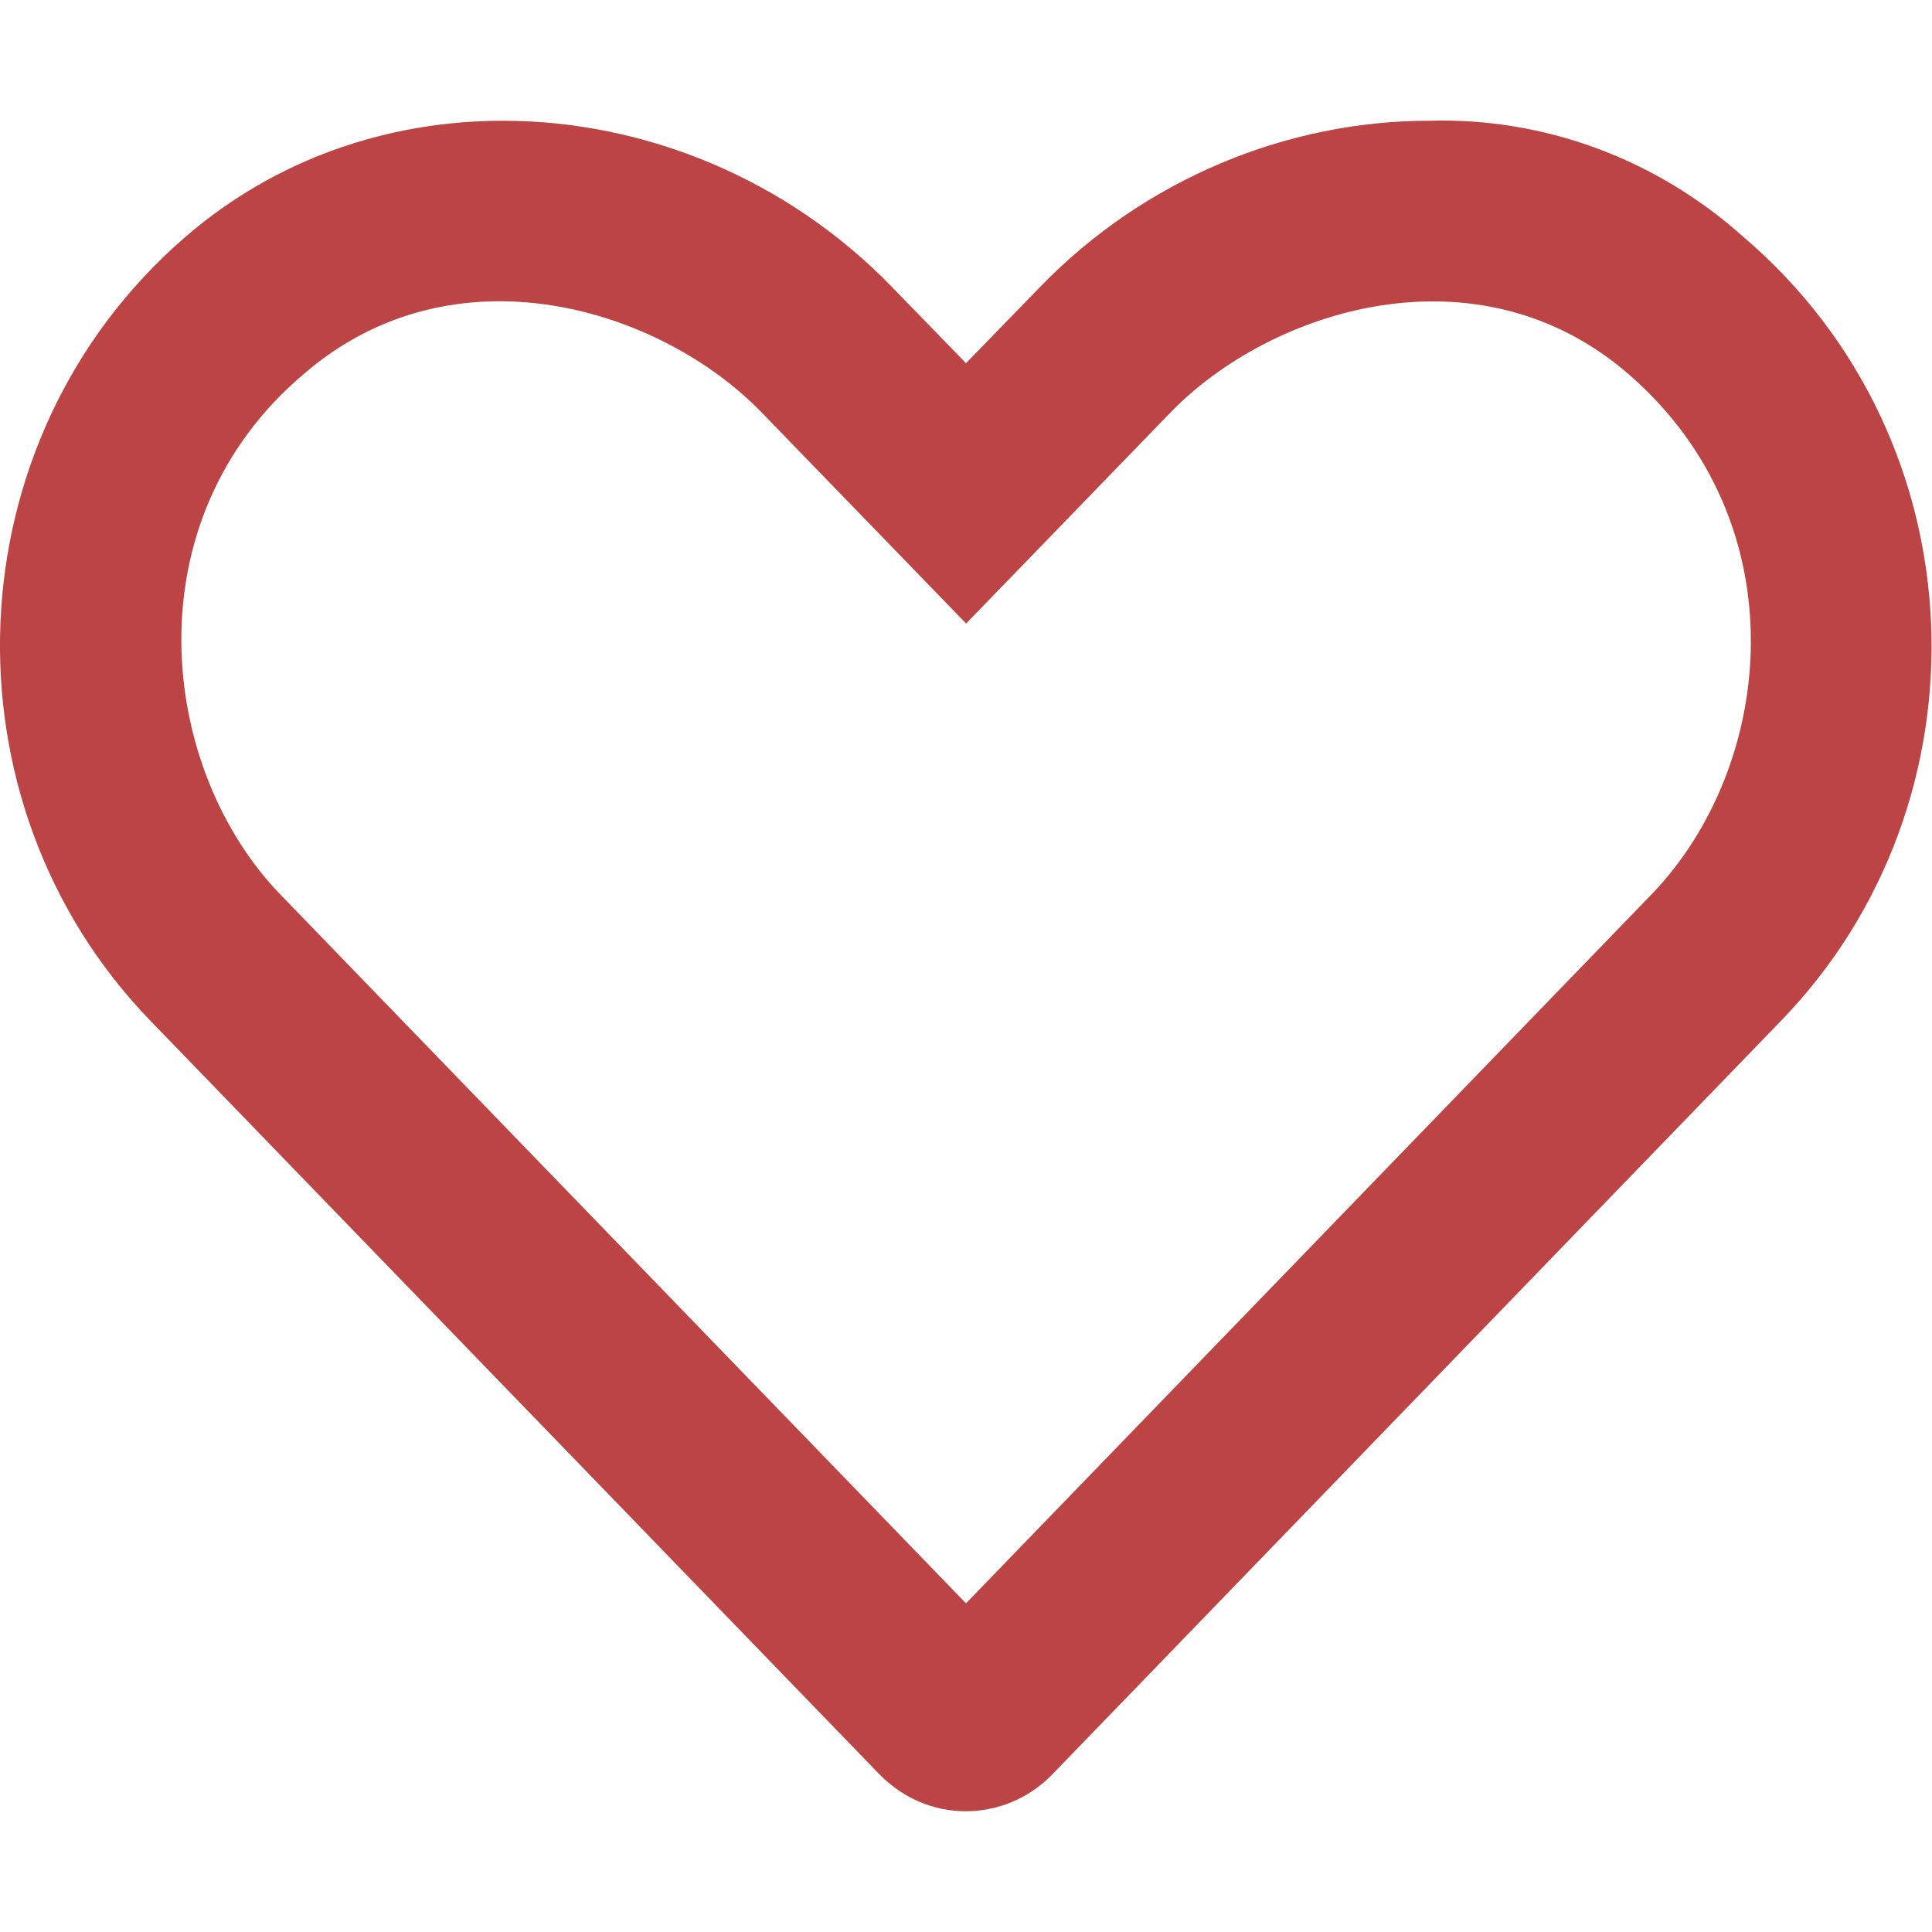
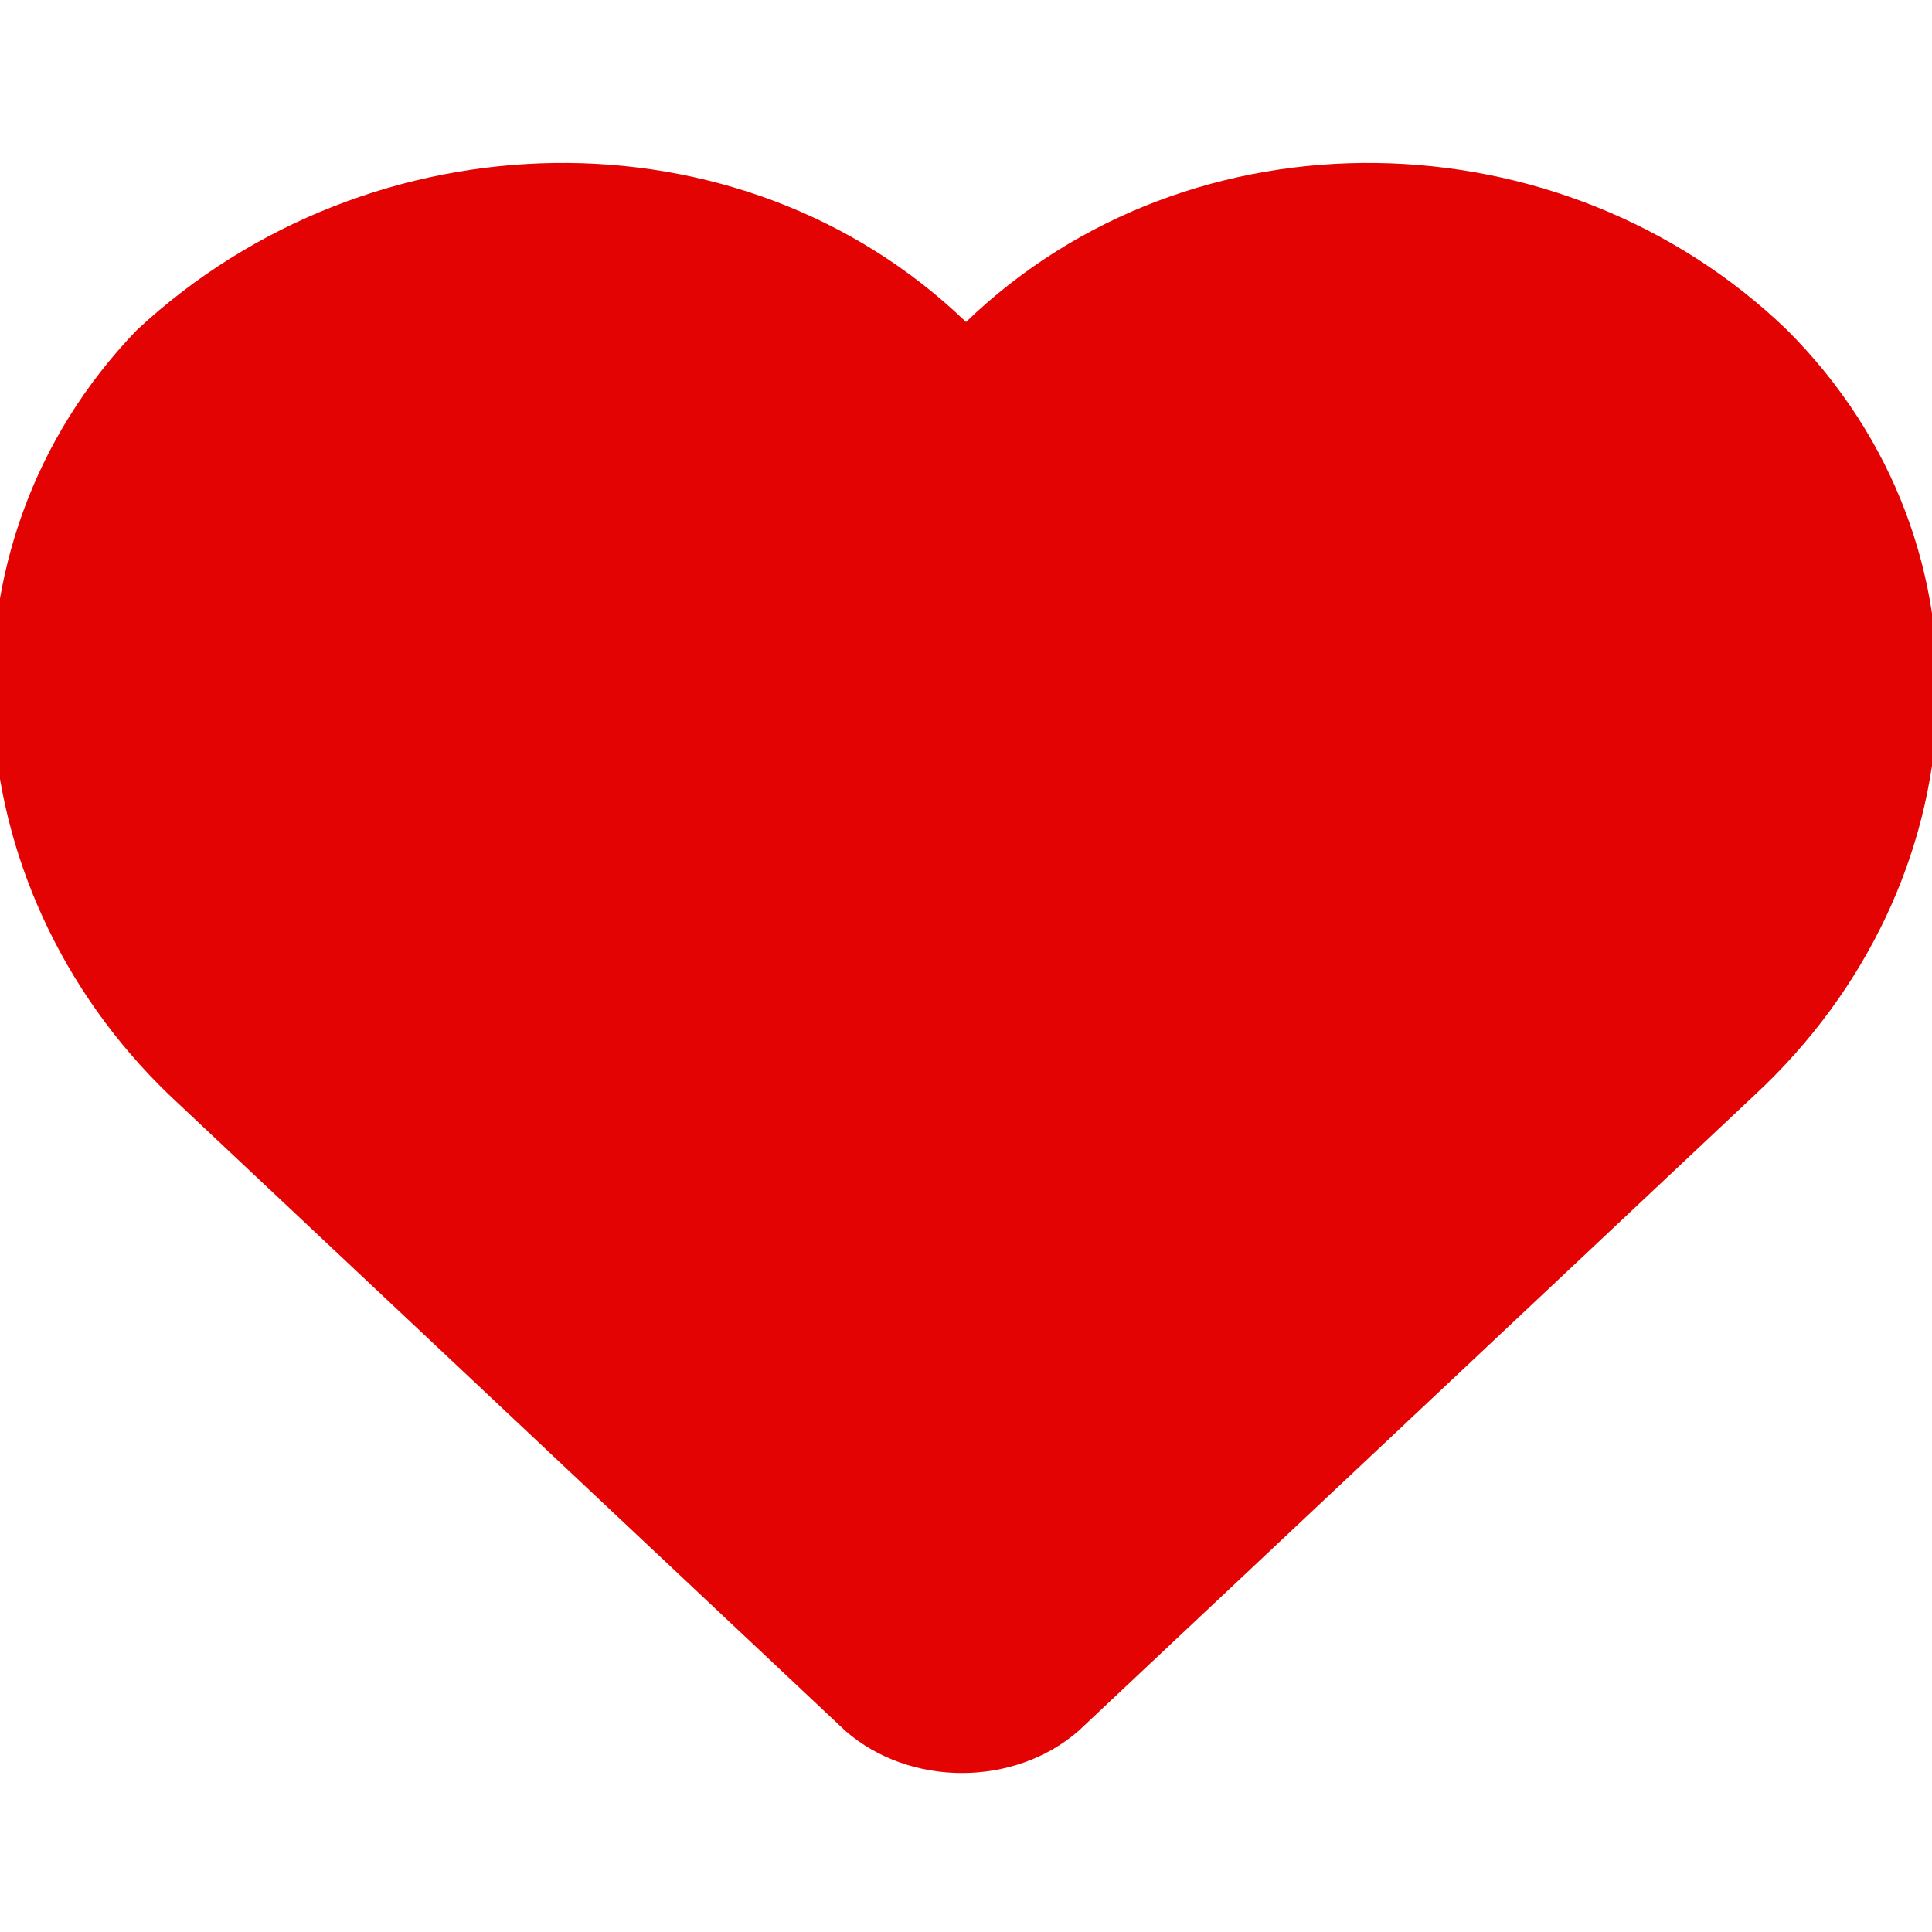
- <svg xmlns="http://www.w3.org/2000/svg" viewBox="0 0 512 512">
-   <path d="M462.1 62.86C438.8 41.92 408.9 31.1 378.7 32c-37.49 0-75.33 15.4-103 43.98L256 96.25l-19.7-20.27C208.6 47.4 170.8 32 133.3 32c-30.2 0-60.07 9.93-84.26 30.86-62.14 53.79-65.25 149.7-9.23 207.6l193.2 199.7c6.39 6.54 14.59 9.84 22.89 9.84 8.332 0 16.69-3.267 23.01-9.804l193.1-199.7C528.2 212.5 525.1 116.6 462.1 62.86zM437.6 237.1 256 424.9 74.34 237.1c-32.24-33.3-39.88-99 6.12-137.95 39.9-34.54 94.59-17.5 121.4 10.17l54.17 55.92 54.16-55.92c26.42-27.27 81.26-44.89 121.4-10.17C477.1 138.6 470.5 203.1 437.6 237.1z" fill="#bd4444" class="fill-000000" />
+ <svg xmlns="http://www.w3.org/2000/svg" viewBox="0 0 24 24" xml:space="preserve" enable-background="new 0 0 24 24">
+   <path d="M22.2 4.1c2.7 2.7 2.4 6.9-.4 9.5l-8.4 7.9c-.8.7-2.1.7-2.9 0l-8.4-7.9c-2.7-2.6-3-6.8-.4-9.5C4.6 1.4 9.2 1.3 12 4c2.8-2.7 7.4-2.6 10.2.1z" fill="#e30303" class="fill-000000" />
</svg>
